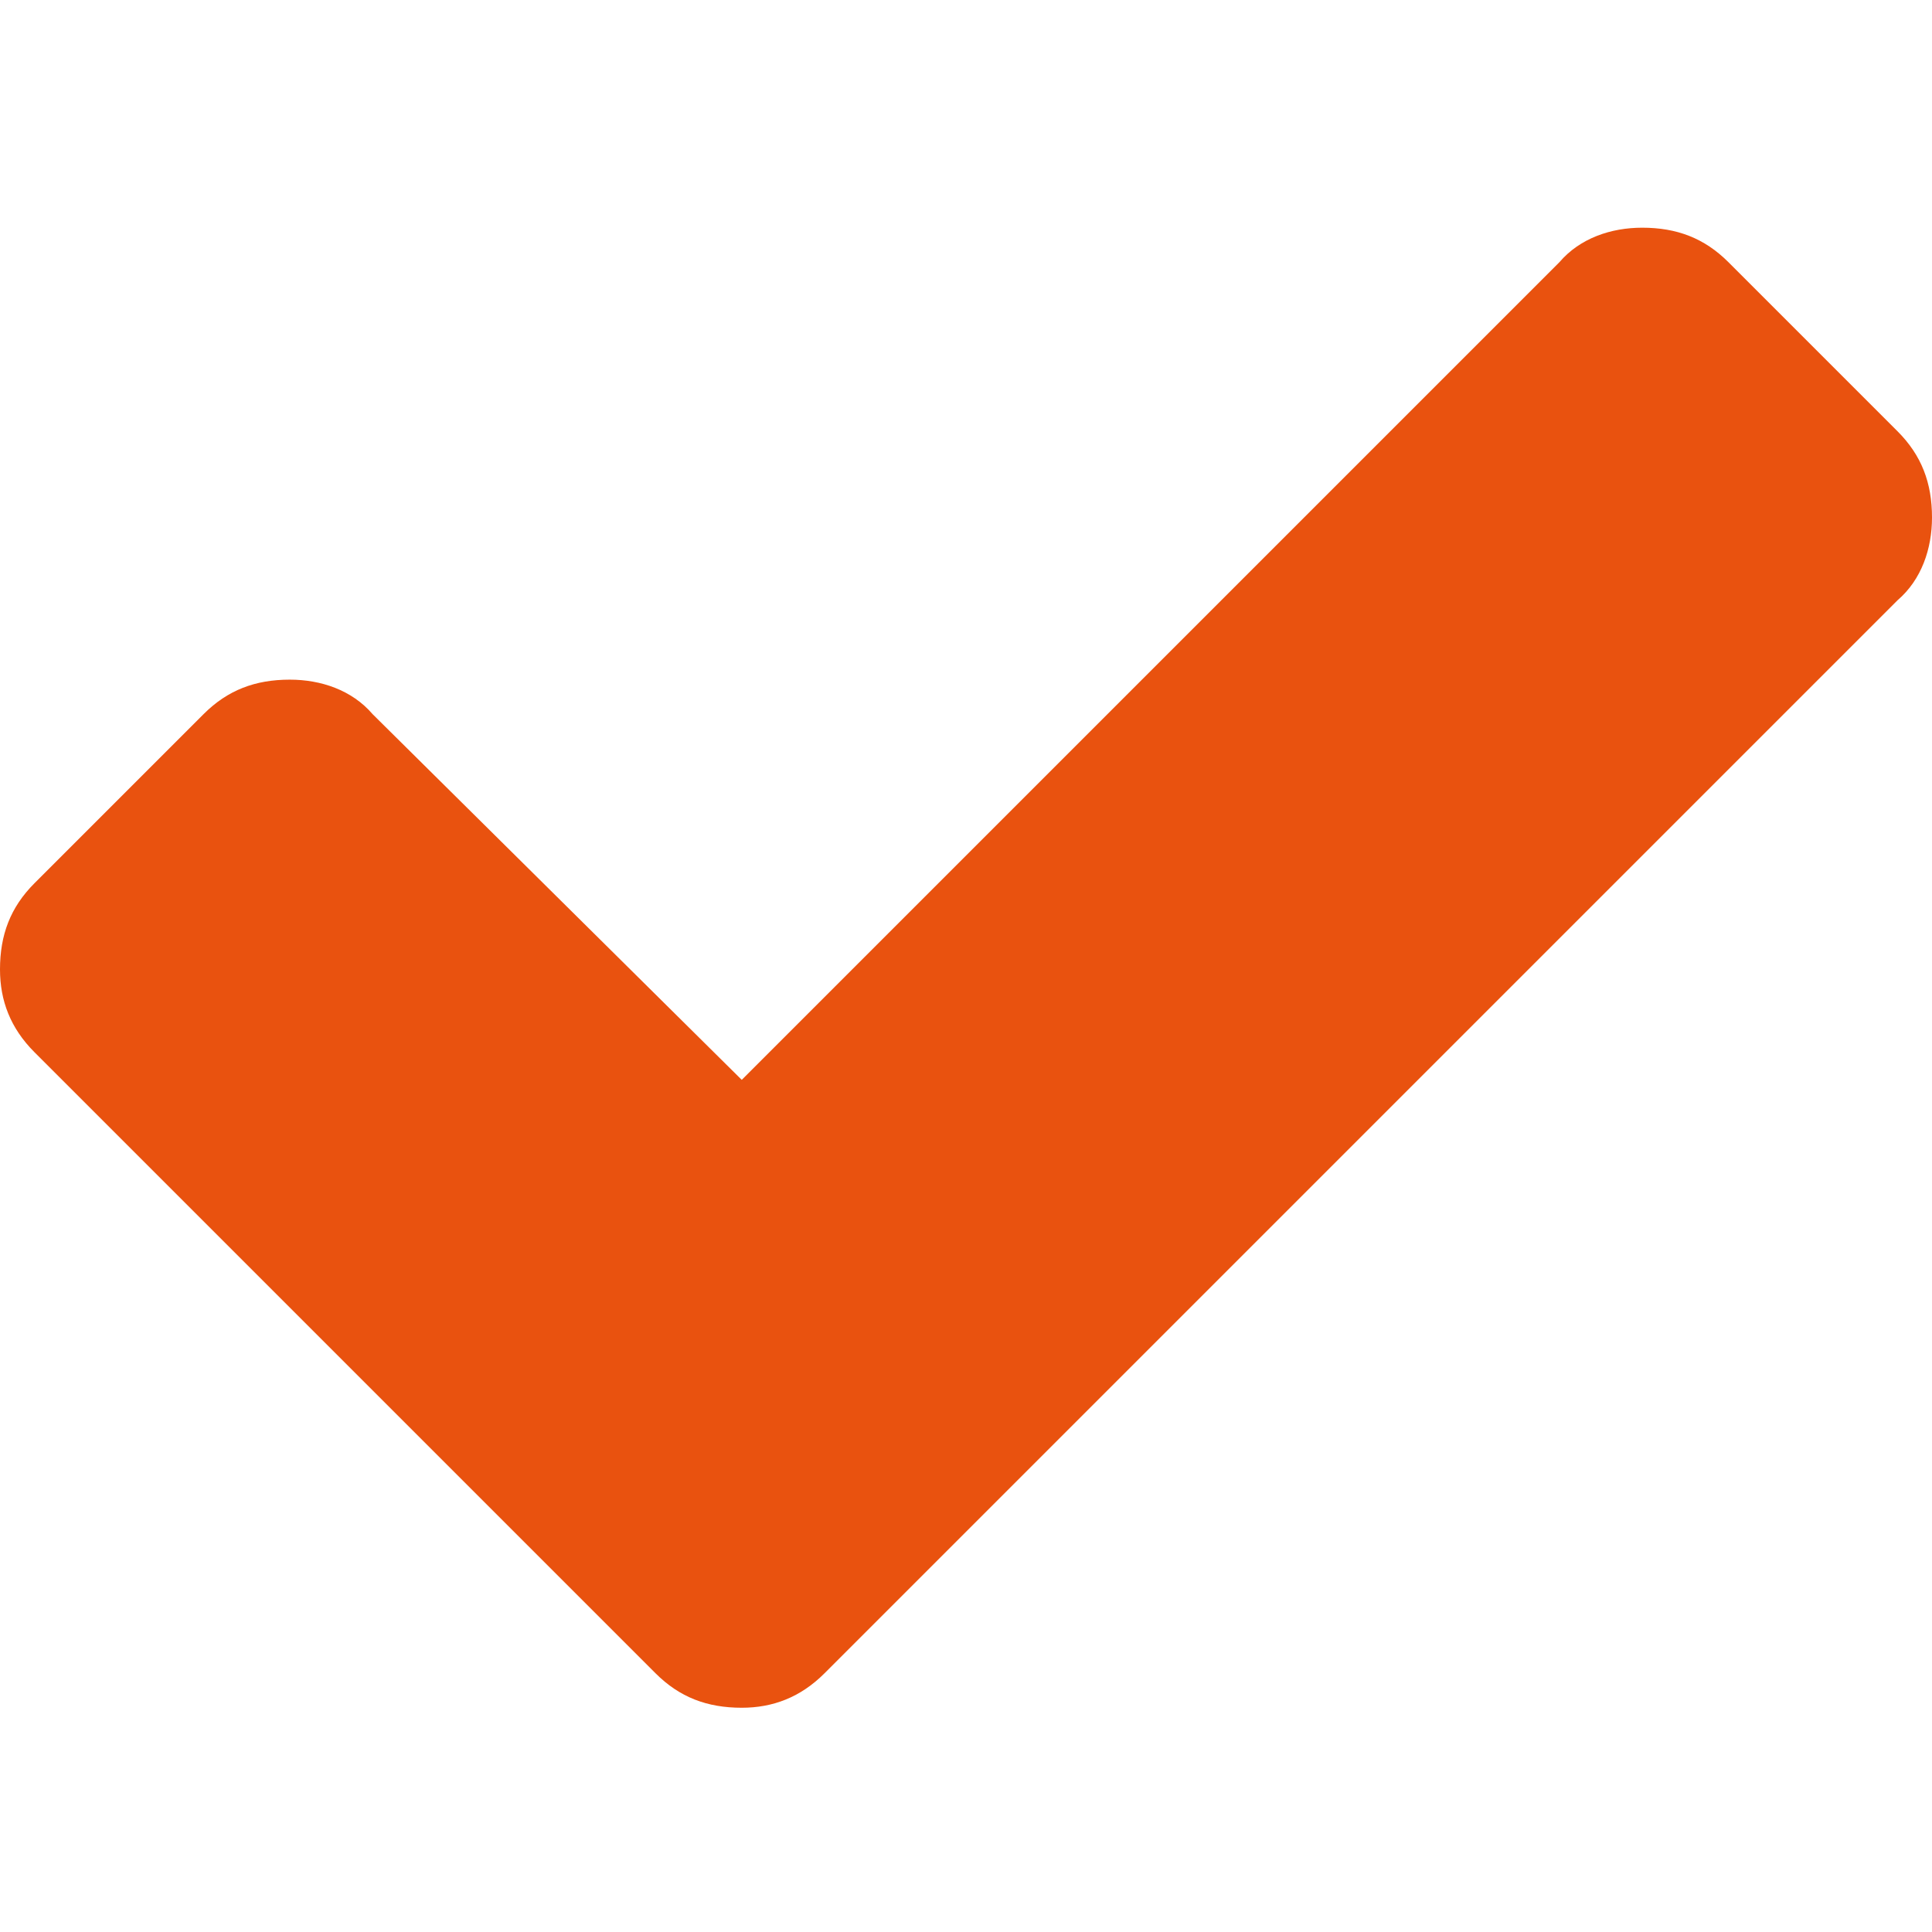
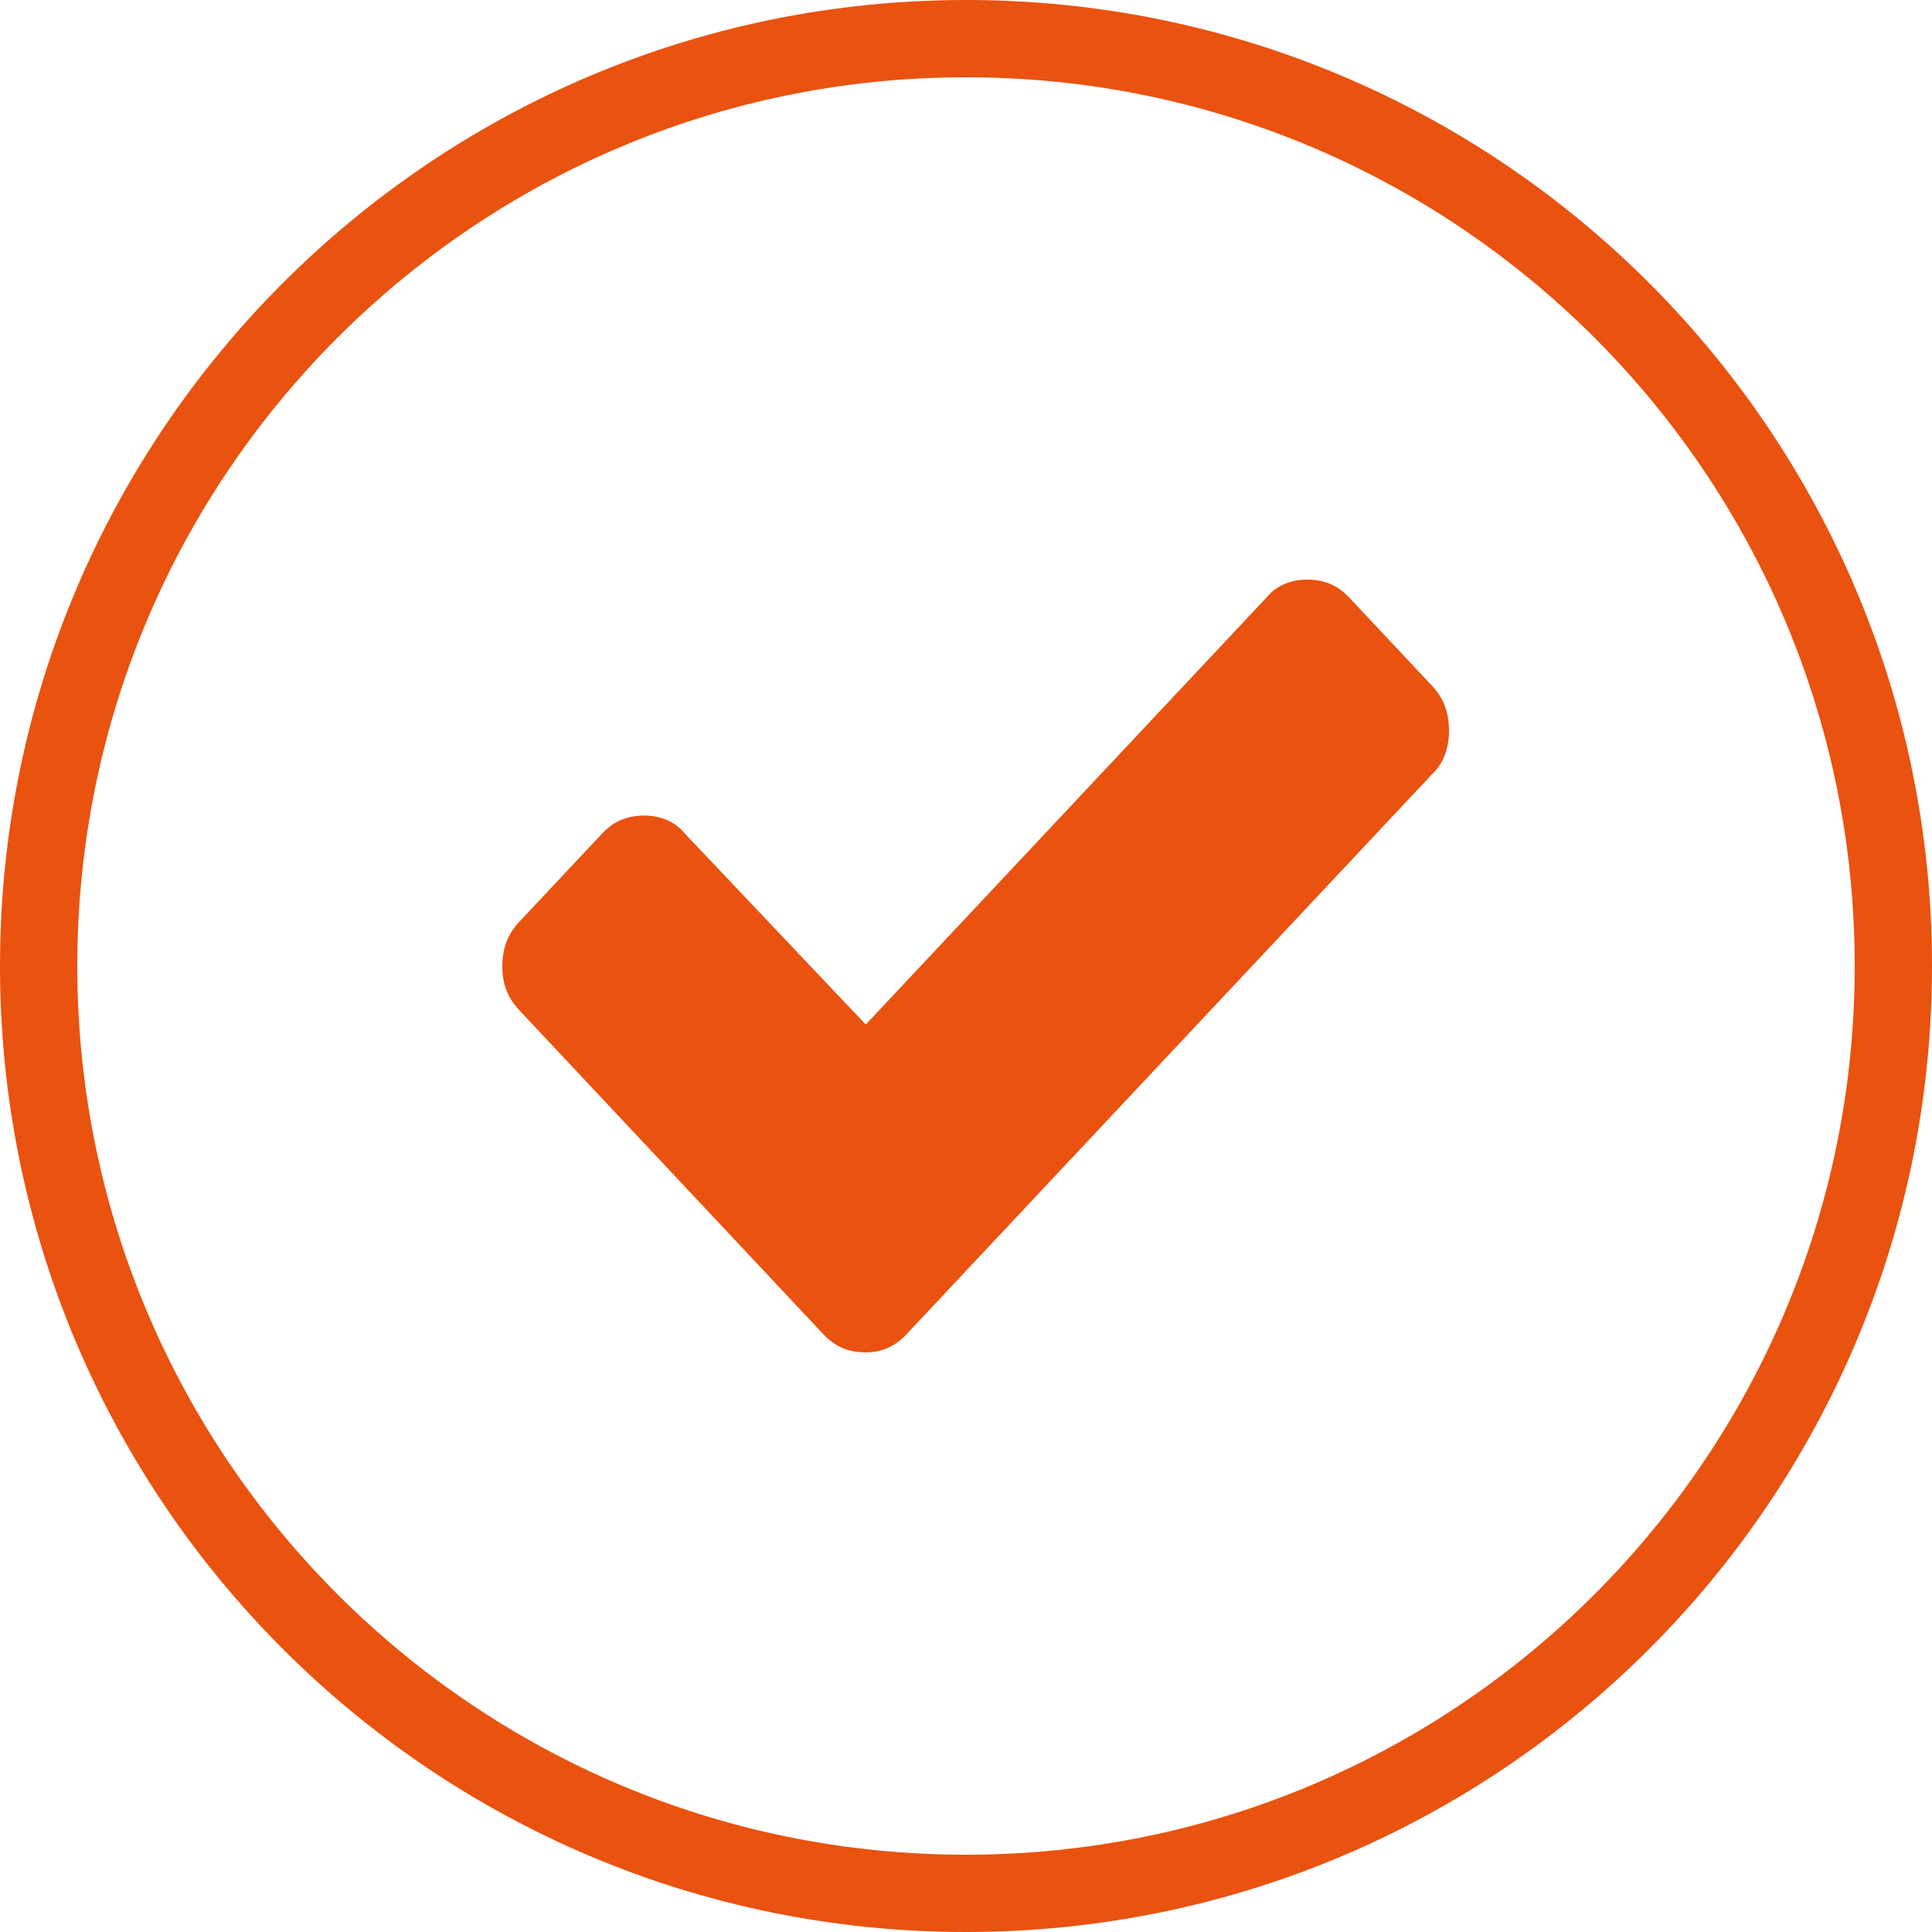
- <svg xmlns="http://www.w3.org/2000/svg" version="1" viewBox="0 0 560 560">
-   <path fill="#E9520F" fill-rule="evenodd" d="M560 150c0 9-3 18-10 24L239 485c-7 7-15 10-24 10-10 0-18-3-25-10L10 305c-7-7-10-15-10-24 0-10 3-18 10-25l49-49c7-7 15-10 25-10 9 0 18 3 24 10l107 106L452 76c6-7 15-10 24-10 10 0 18 3 25 10l49 49c7 7 10 15 10 25z" />
+ <svg xmlns="http://www.w3.org/2000/svg" width="100" height="100" viewBox="0 0 100 100" fill="none">
+   <path fill-rule="evenodd" clip-rule="evenodd" d="M75 37.832C75 38.671 74.737 39.511 74.125 40.07L46.913 69.068C46.3 69.72 45.6 70 44.812 70C43.938 70 43.237 69.72 42.625 69.068L26.875 52.284C26.262 51.632 26 50.886 26 50.047C26 49.114 26.262 48.368 26.875 47.716L31.163 43.147C31.775 42.494 32.475 42.215 33.35 42.215C34.138 42.215 34.925 42.494 35.45 43.147L44.812 53.03L65.55 30.932C66.075 30.28 66.862 30 67.65 30C68.525 30 69.225 30.28 69.838 30.932L74.125 35.501C74.737 36.154 75 36.9 75 37.832Z" fill="#E9520F" />
+   <circle cx="50" cy="50" r="48" stroke="#E9520F" stroke-width="4" />
</svg>
